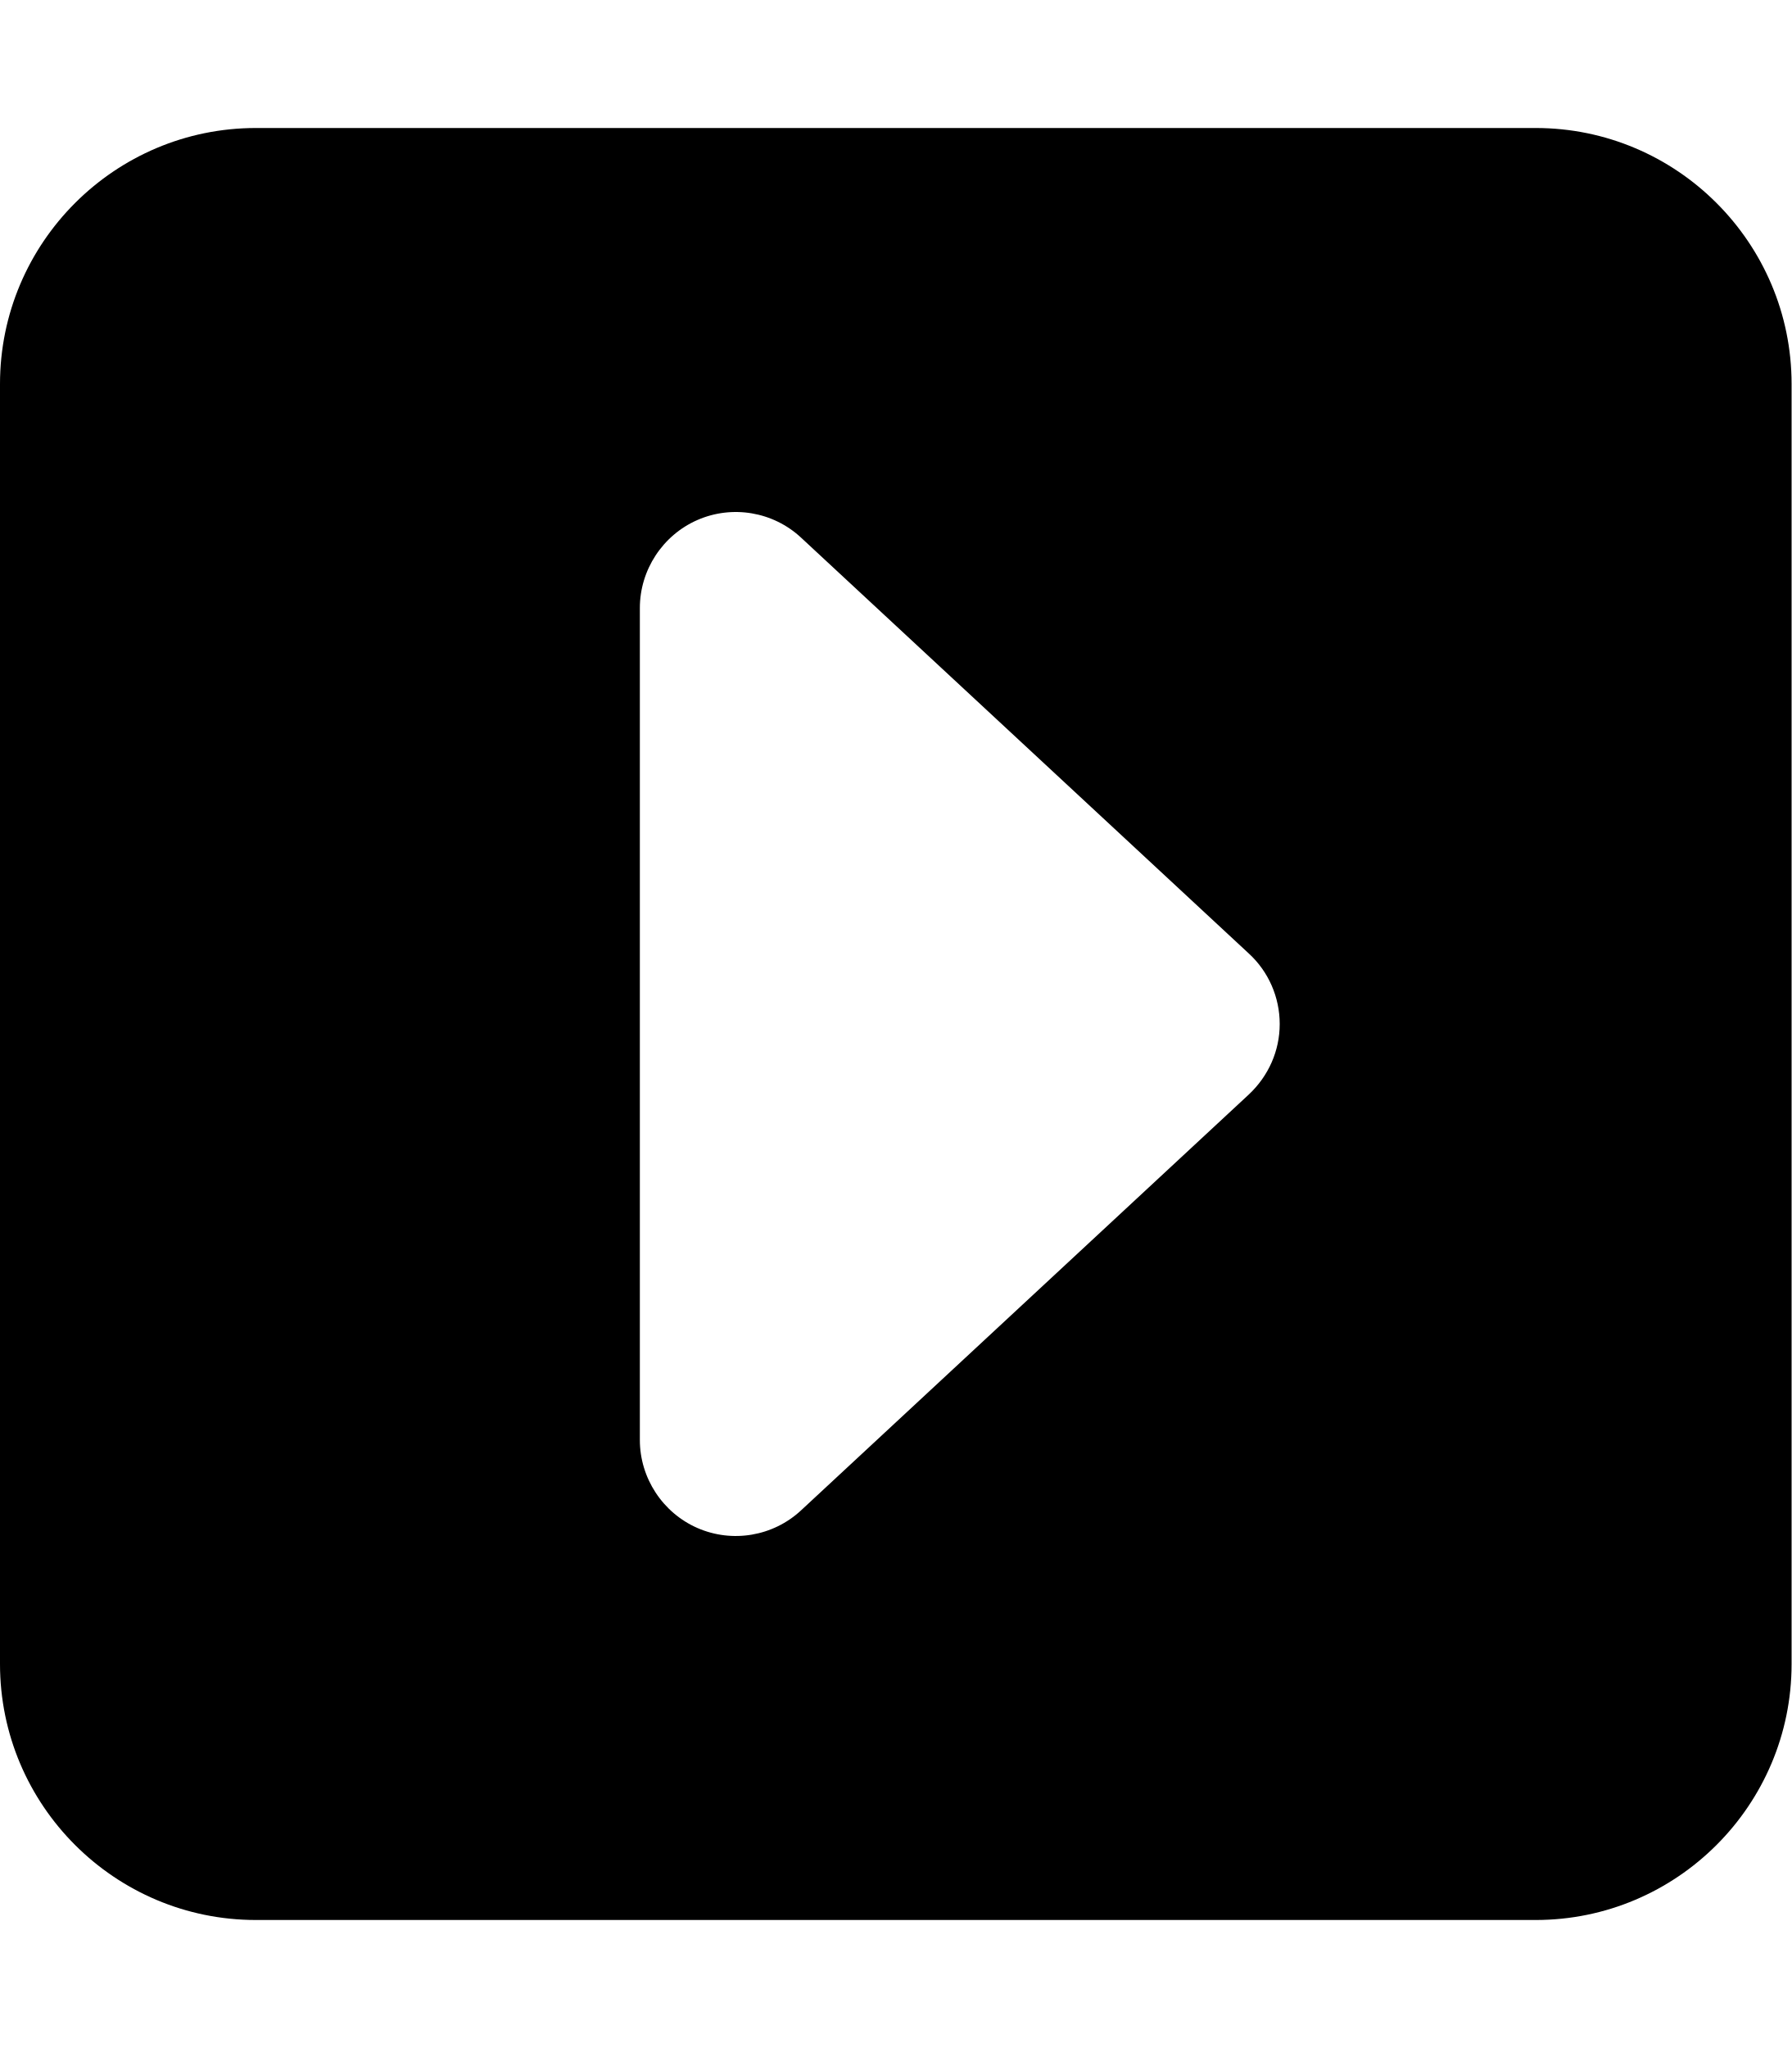
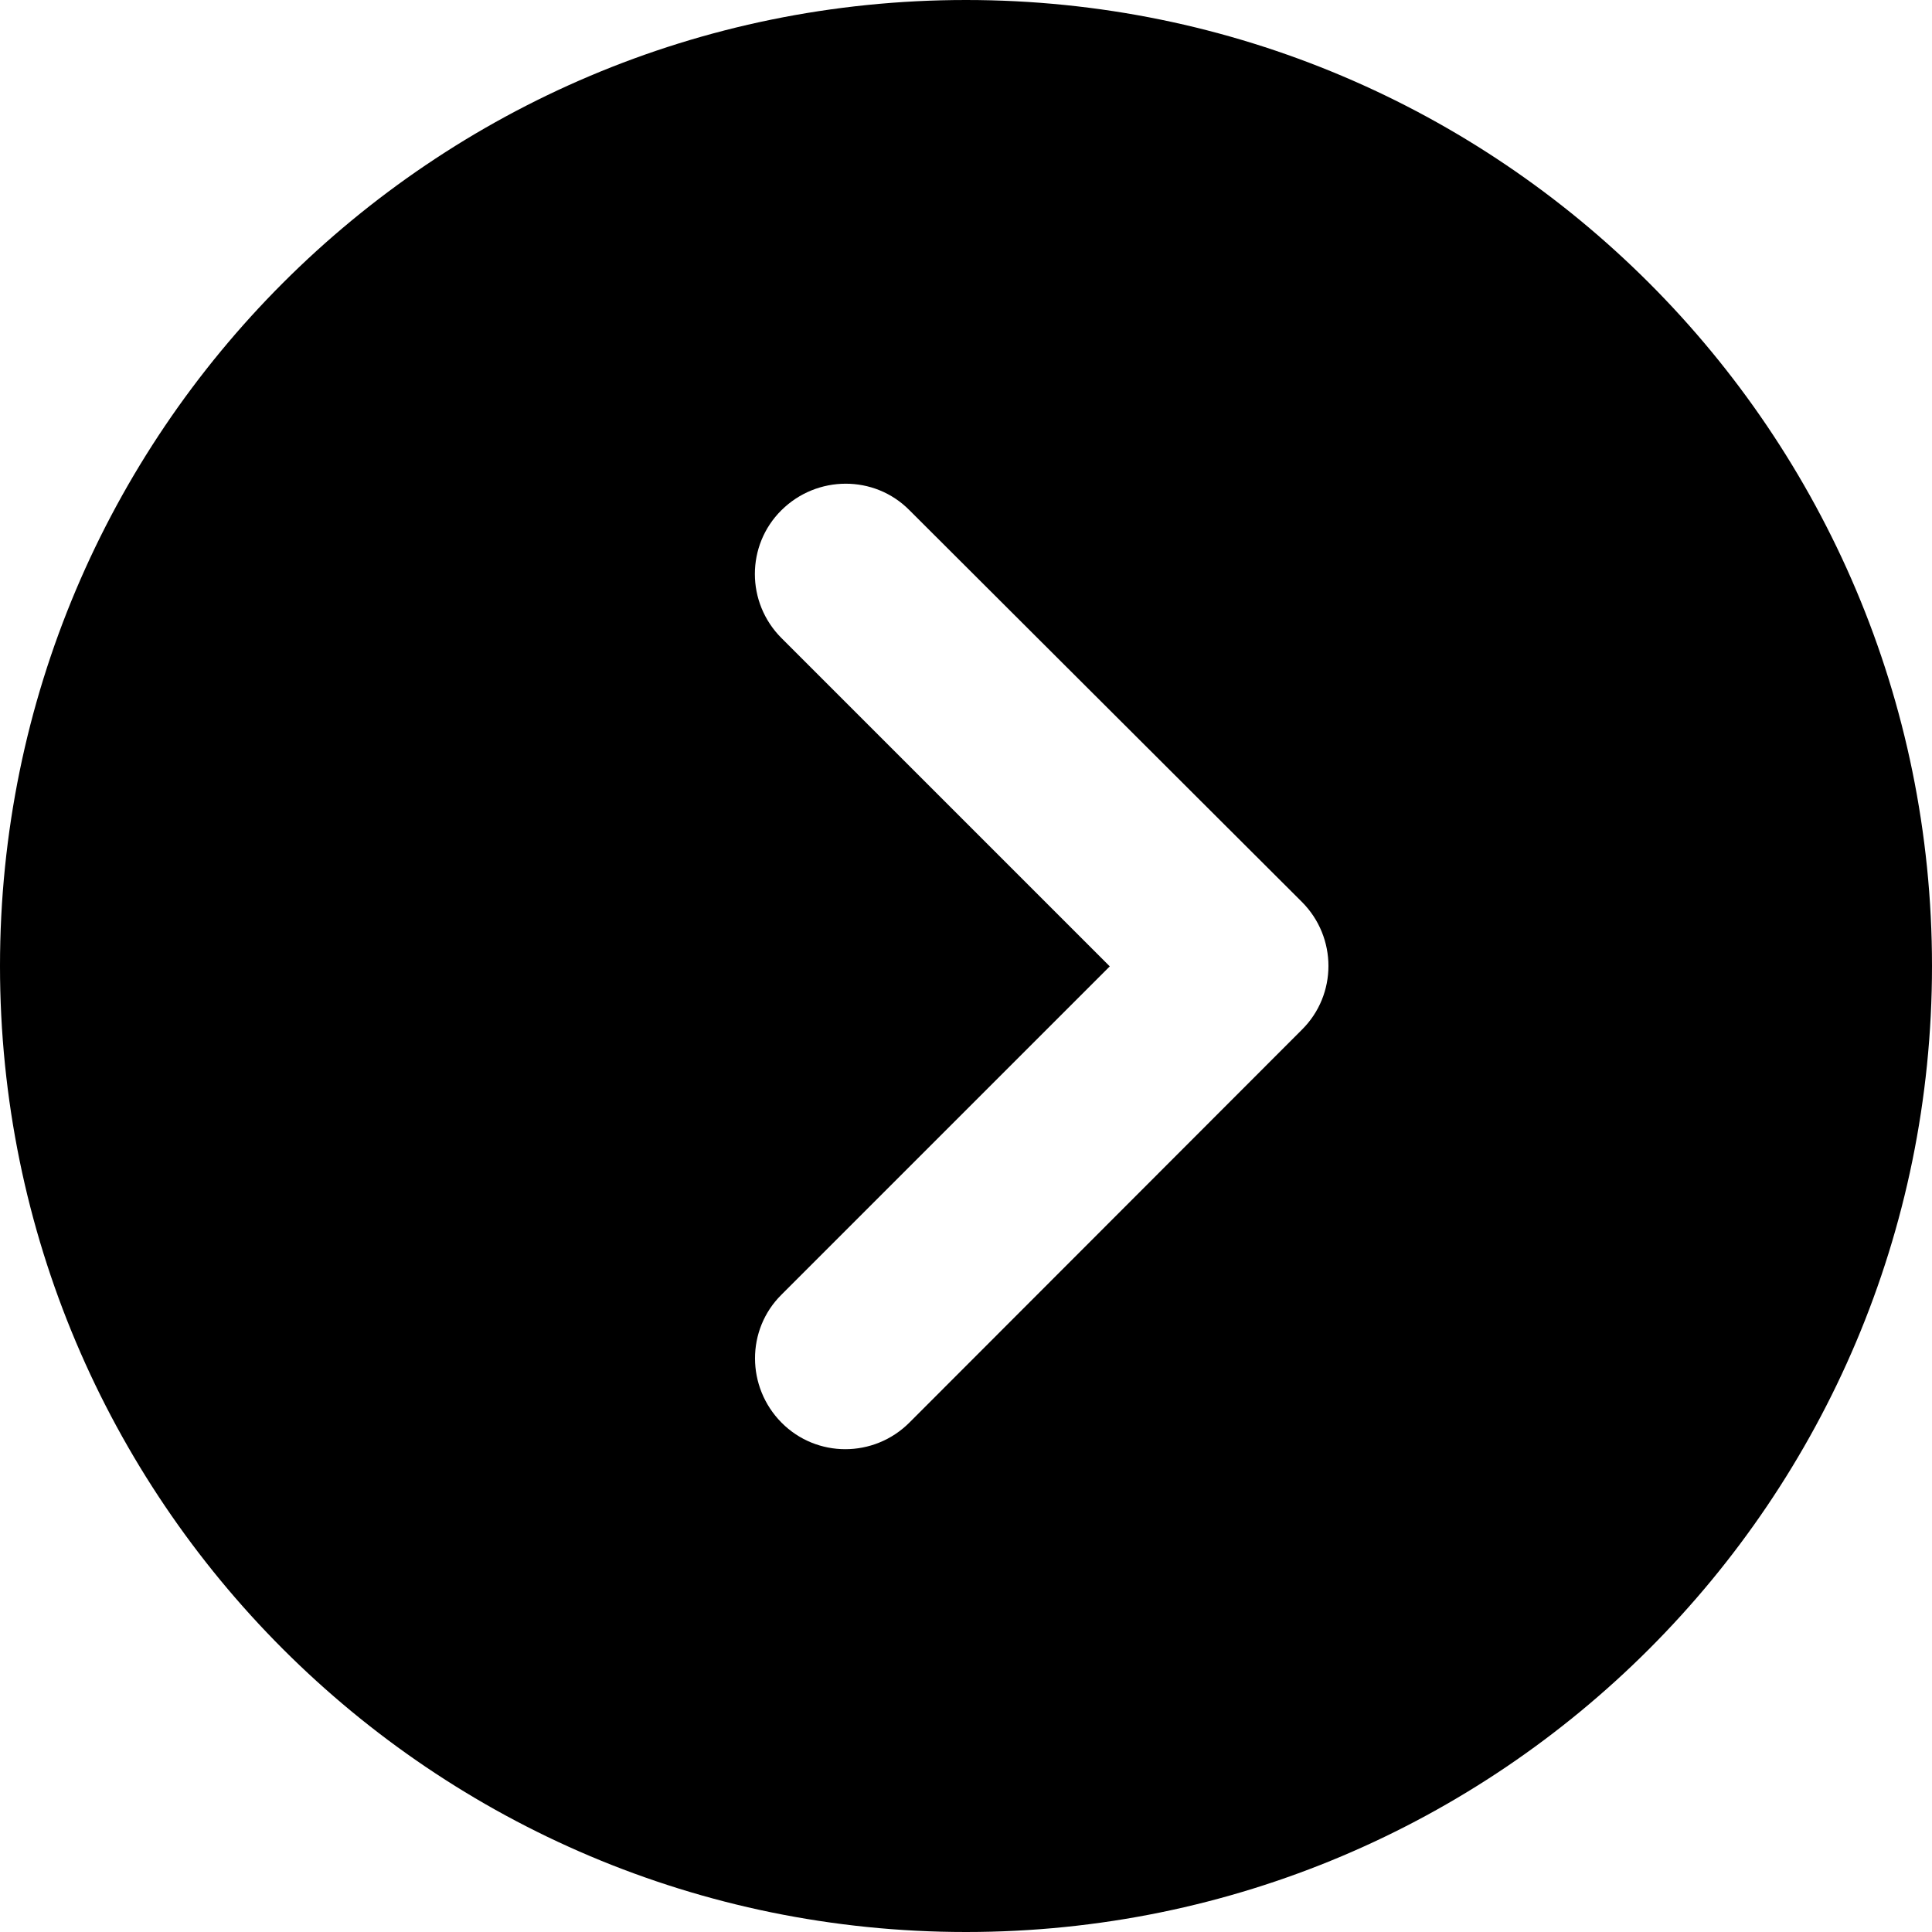
- <svg xmlns="http://www.w3.org/2000/svg" viewBox="0 0 448 512">
-   <path d="M448 96c0-35.3-28.7-64-64-64L64 32C28.7 32 0 60.7 0 96L0 416c0 35.3 28.7 64 64 64l320 0c35.3 0 64-28.7 64-64l0-320zM320 256c0 6.7-2.8 13-7.7 17.6l-112 104c-7 6.5-17.2 8.2-25.9 4.4s-14.4-12.5-14.4-22l0-208c0-9.5 5.7-18.2 14.4-22s18.9-2.1 25.9 4.4l112 104c4.9 4.5 7.7 10.9 7.7 17.6z" />
+ <svg xmlns="http://www.w3.org/2000/svg" viewBox="0 0 512 512">
+   <path d="M0 256a256 256 0 1 0 512 0A256 256 0 1 0 0 256zM241 377c-9.4 9.4-24.6 9.4-33.9 0s-9.4-24.6 0-33.9l87-87-87-87c-9.4-9.4-9.4-24.6 0-33.9s24.6-9.4 33.9 0L345 239c9.4 9.4 9.4 24.6 0 33.9L241 377z" />
</svg>
